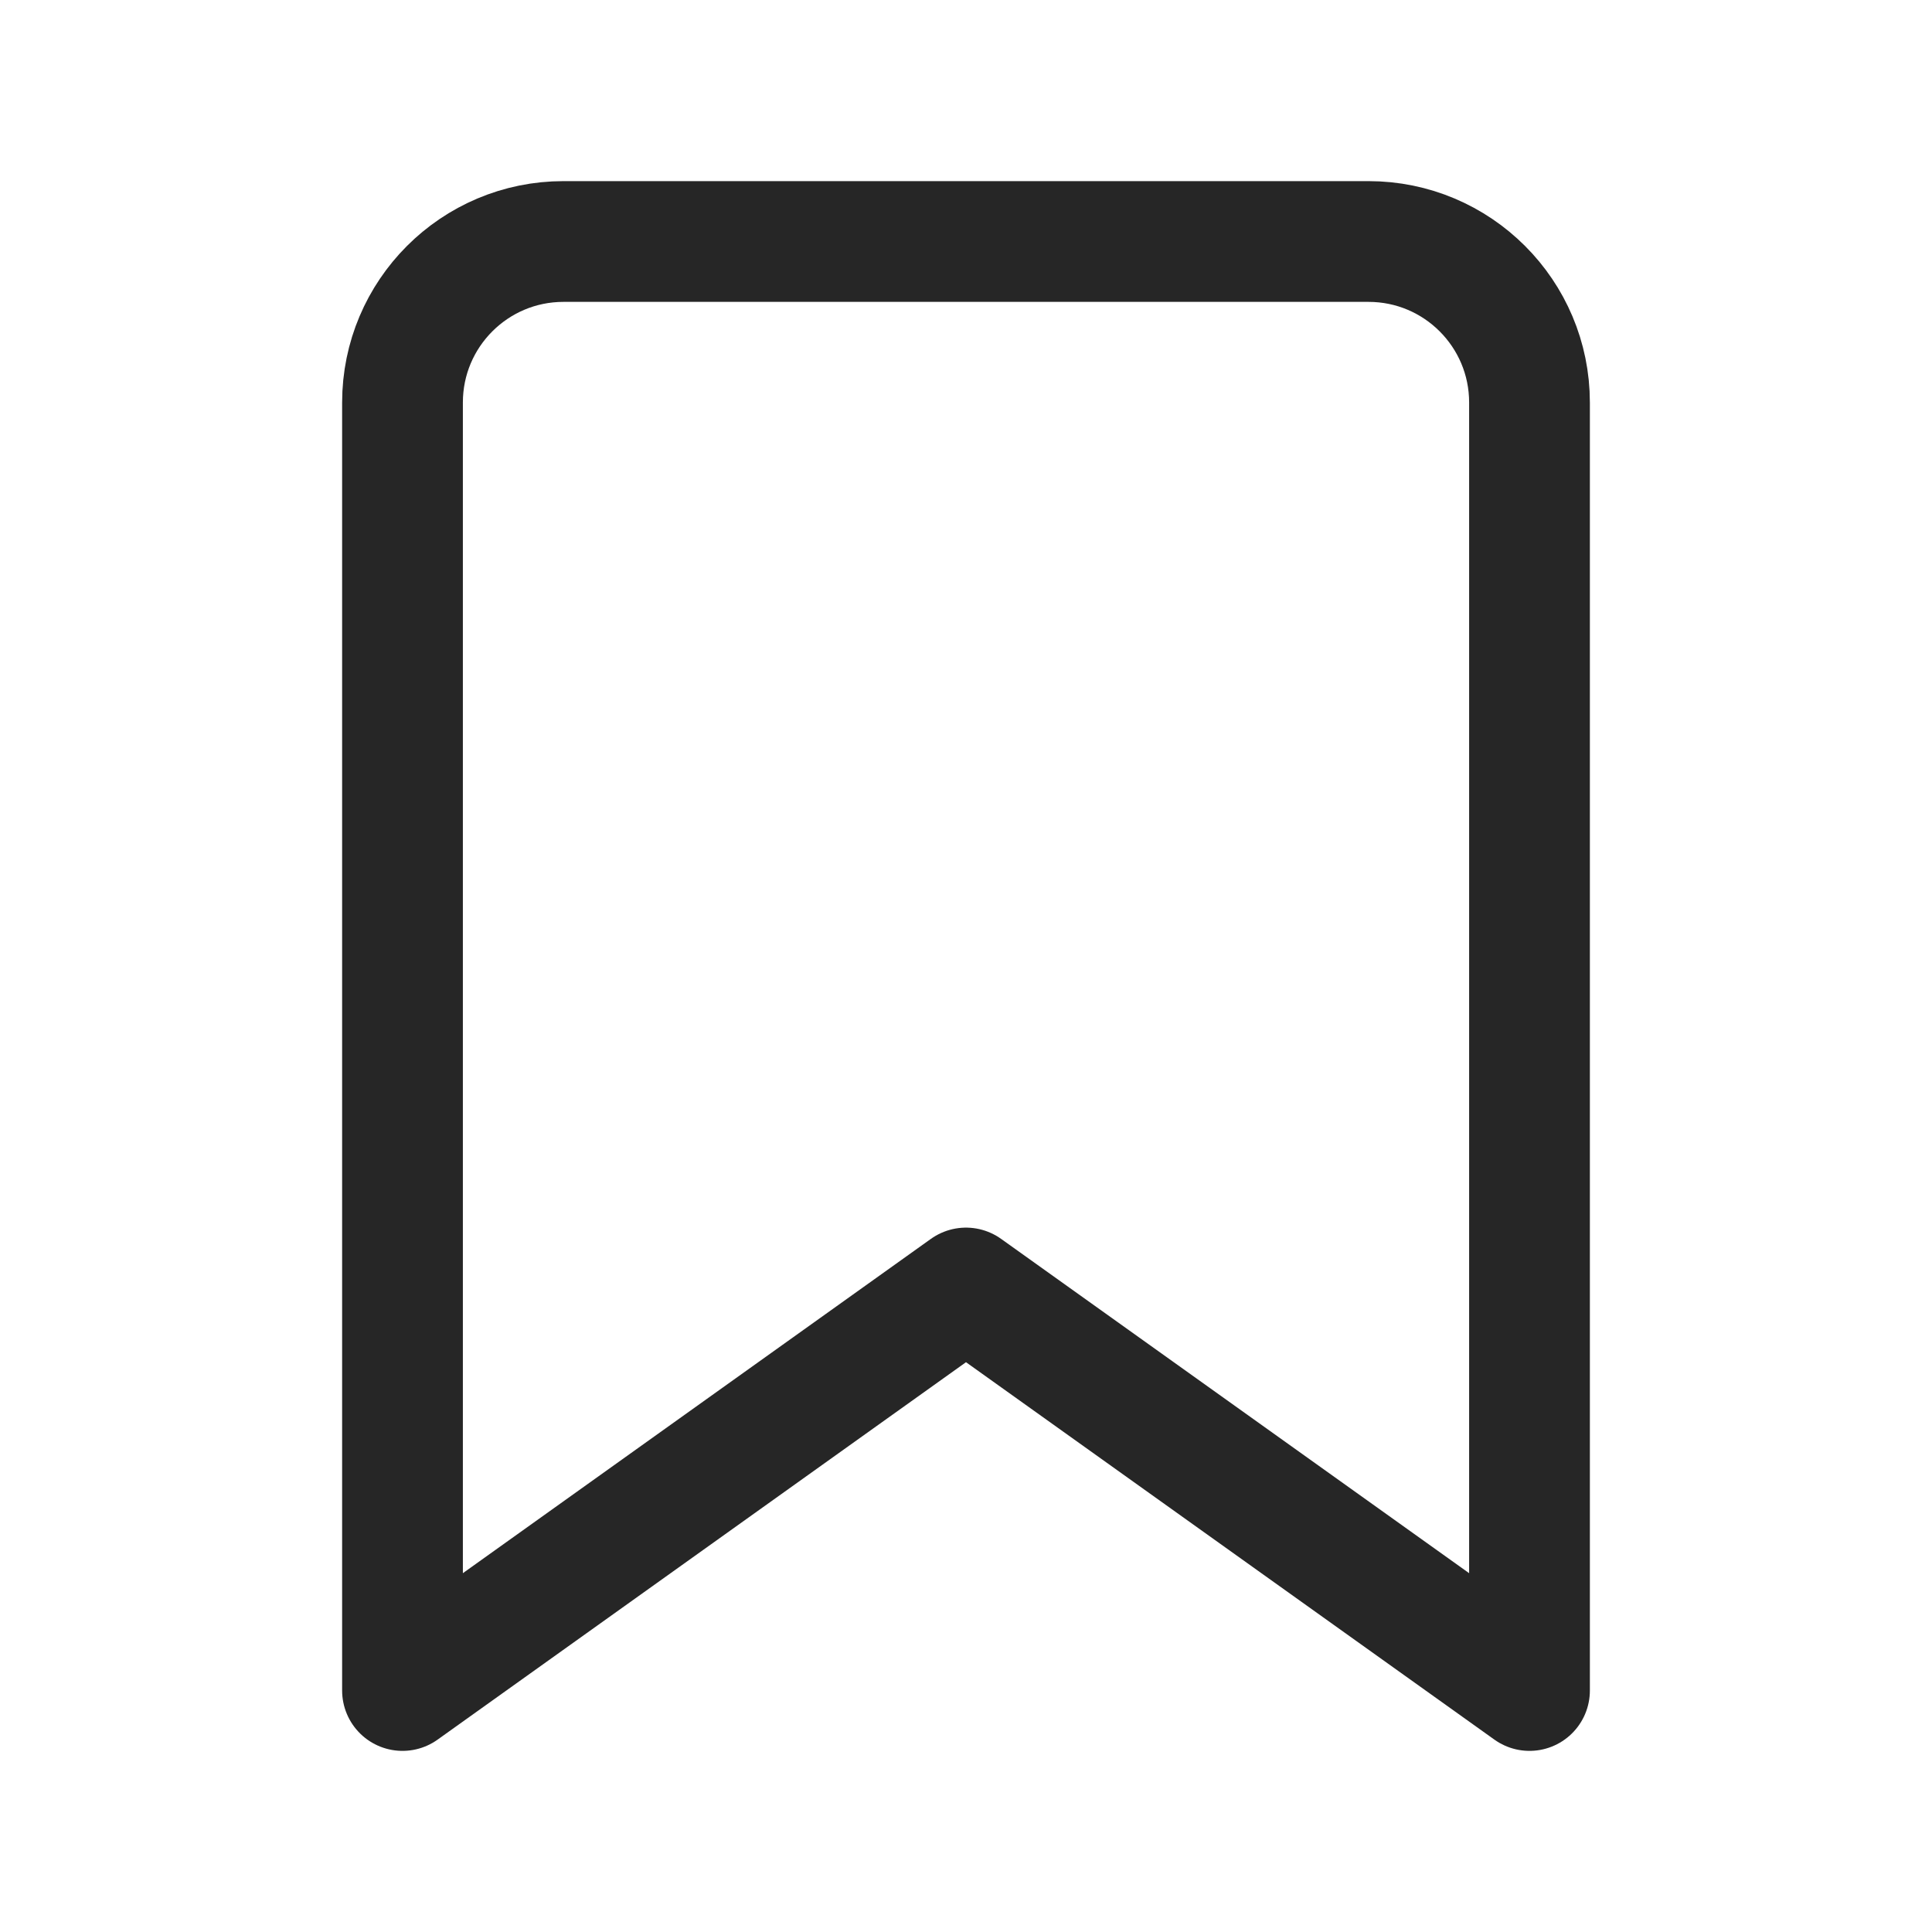
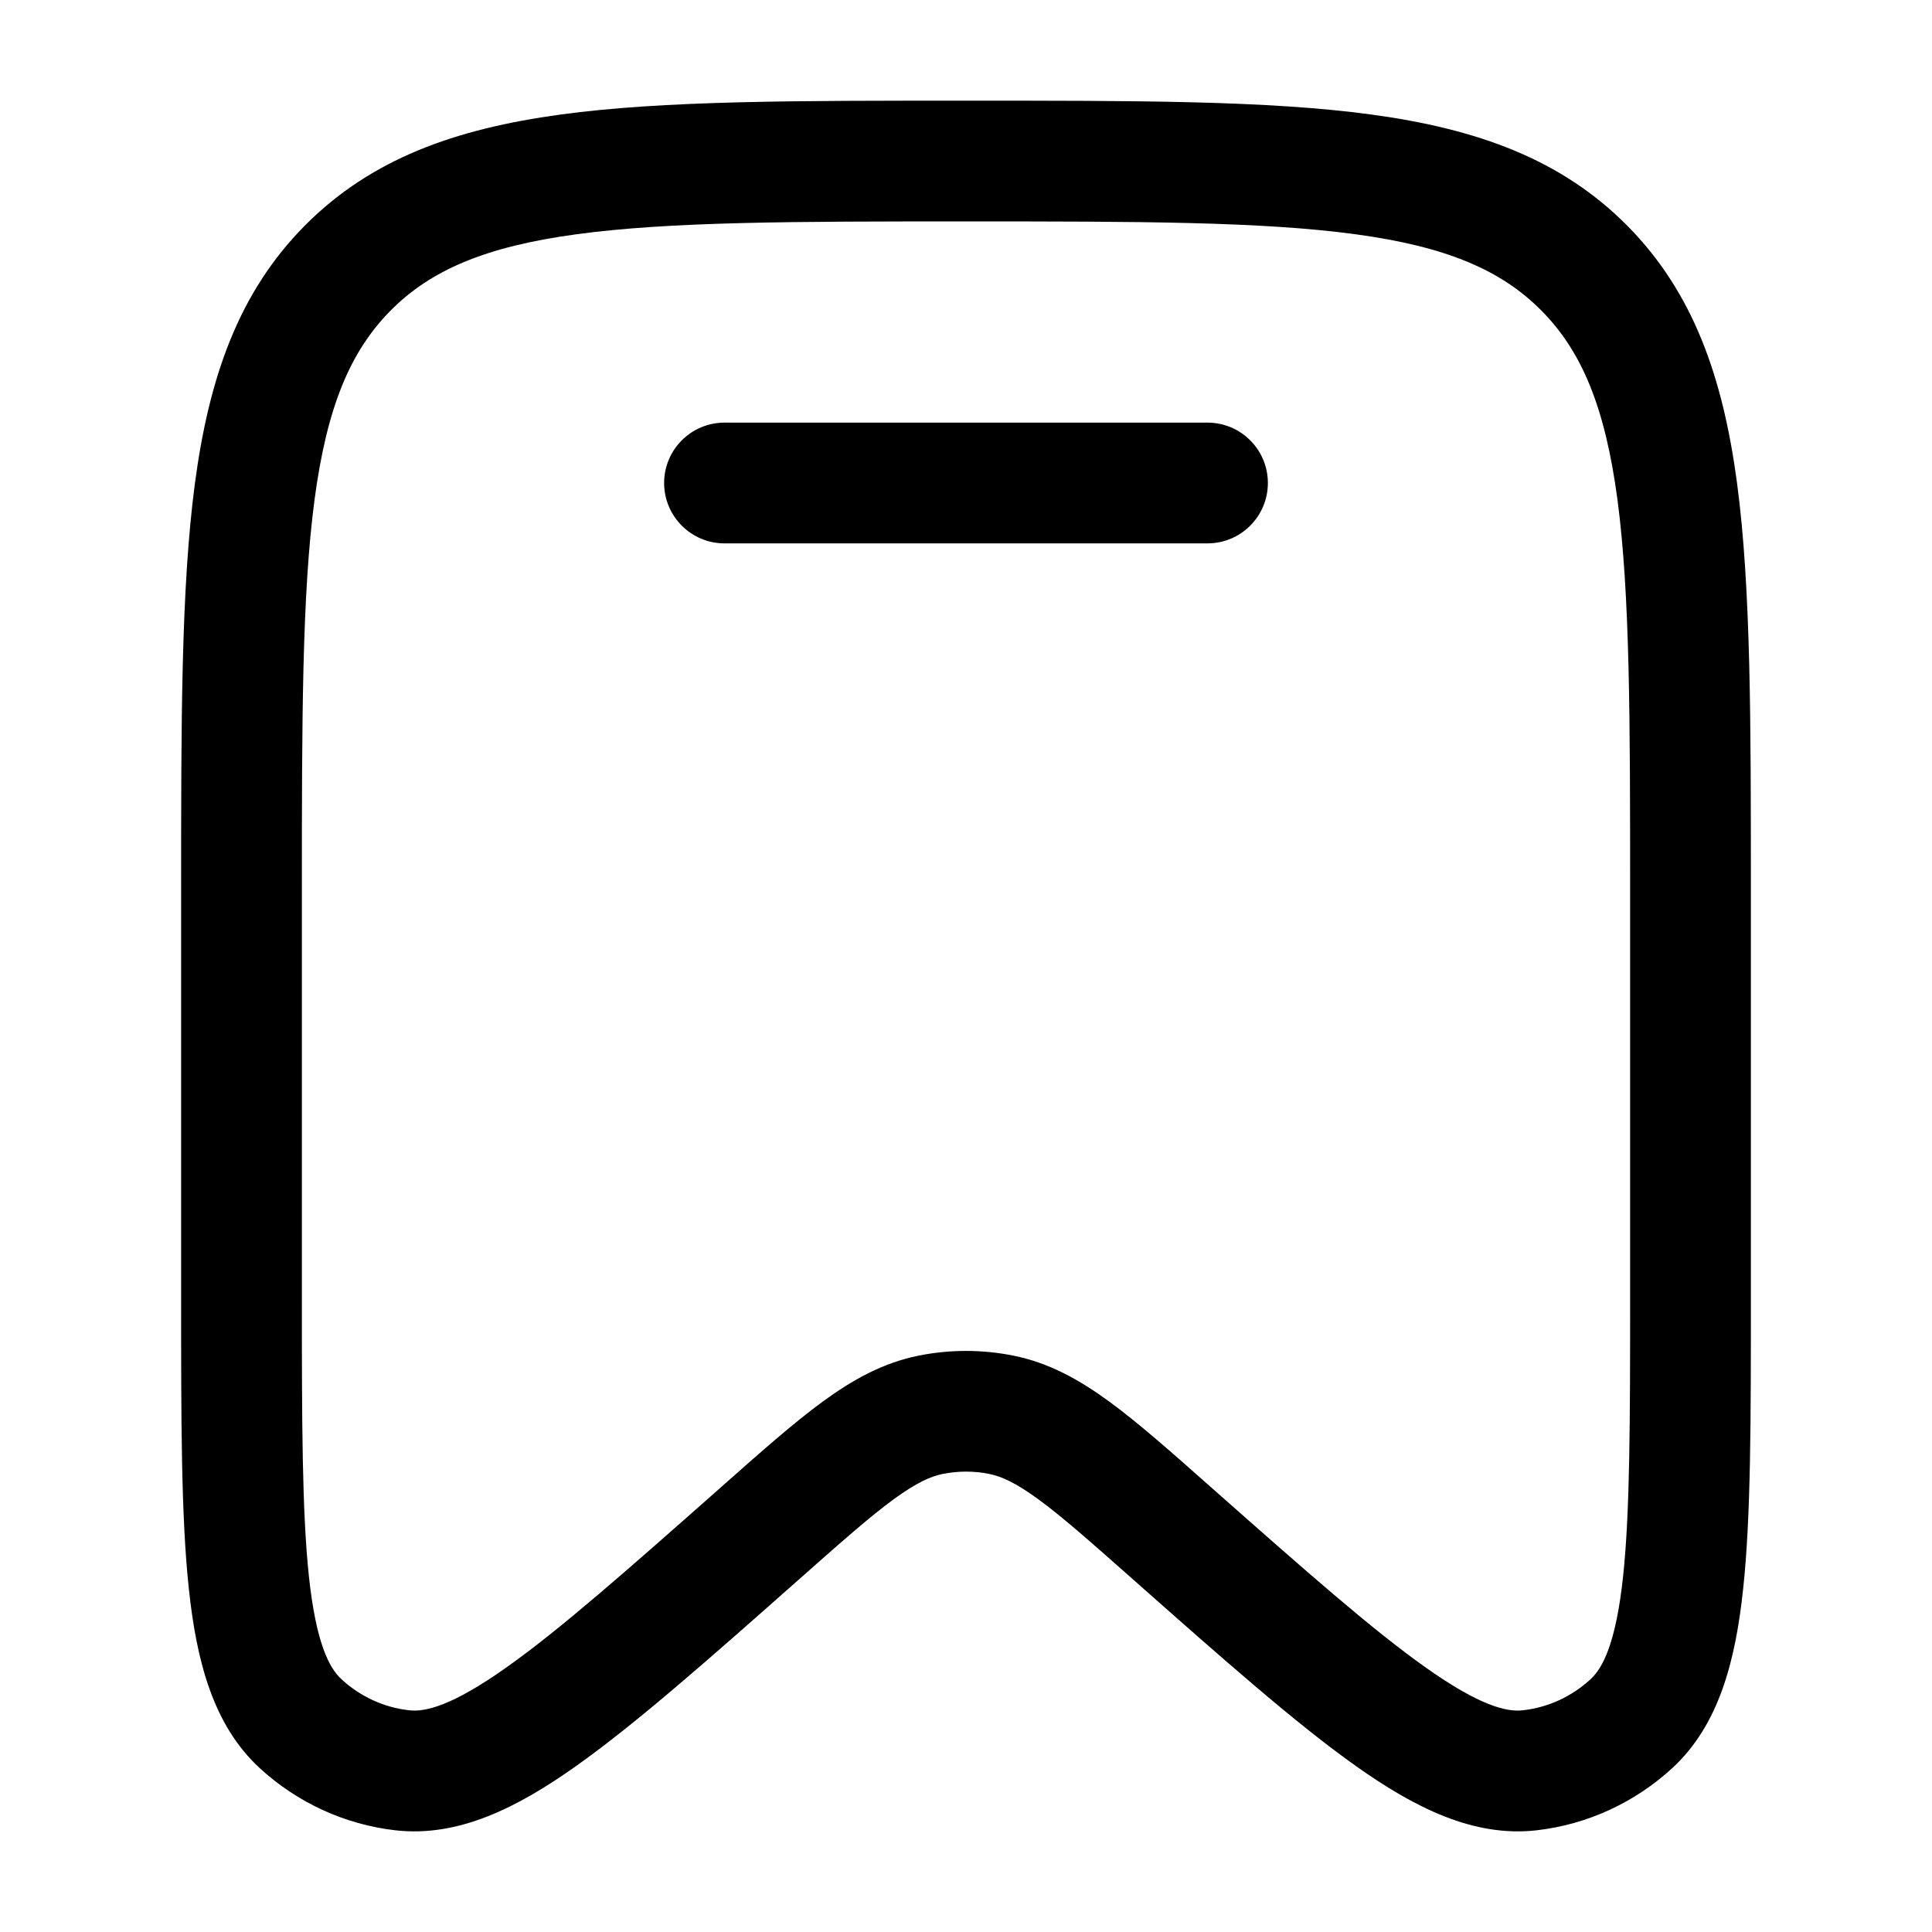
- <svg xmlns="http://www.w3.org/2000/svg" width="24" height="24" viewBox="0 0 24 24" fill="none">
-   <path d="M19 21l-7-5-7 5V5a2 2 0 0 1 2-2h10a2 2 0 0 1 2 2v16z" stroke="#262626" stroke-width="1.5" stroke-linecap="round" stroke-linejoin="round" />
+ <svg xmlns="http://www.w3.org/2000/svg" version="1.1" width="24" height="24" viewBox="0 0 16 16">
+   <path transform="matrix(1,0,0,-1,2,15.71875)" d="M7.705 3.022 7.374 2.647 7.374 2.647 7.705 3.022ZM6.293 4.002 6.194 3.512H6.194L6.293 4.002ZM4.295 3.022 4.626 2.647 4.295 3.022ZM5.707 4.002 5.806 3.512H5.806L5.707 4.002ZM.489 1.444 .151 1.076 .489 1.444ZM1.331 1.058 1.388 1.555H1.388L1.331 1.058ZM11.511 1.444 11.849 1.076 11.849 1.076 11.511 1.444ZM10.669 1.058 10.612 1.555H10.612L10.669 1.058ZM12 8.32H11.5V4.992H12 12.5V8.32H12ZM0 4.992H.5V8.32H0-.5V4.992H0ZM7.705 3.022 8.036 3.396C7.704 3.69 7.429 3.934 7.187 4.111 6.938 4.293 6.687 4.433 6.392 4.492L6.293 4.002 6.194 3.512C6.292 3.492 6.407 3.442 6.597 3.304 6.793 3.161 7.027 2.954 7.374 2.647L7.705 3.022ZM4.295 3.022 4.626 2.647C4.973 2.954 5.207 3.161 5.403 3.304 5.593 3.442 5.708 3.492 5.806 3.512L5.707 4.002 5.608 4.492C5.313 4.433 5.062 4.293 4.813 4.111 4.571 3.934 4.296 3.69 3.964 3.396L4.295 3.022ZM6.293 4.002 6.392 4.492C6.133 4.544 5.867 4.544 5.608 4.492L5.707 4.002 5.806 3.512C5.934 3.538 6.066 3.538 6.194 3.512L6.293 4.002ZM0 4.992H-.5C-.5 3.971-.501 3.165-.436 2.56-.373 1.968-.237 1.433 .151 1.076L.489 1.444 .828 1.812C.726 1.905 .617 2.113 .558 2.666 .501 3.205 .5 3.947 .5 4.992H0ZM4.295 3.022 3.964 3.396C3.186 2.708 2.634 2.221 2.194 1.91 1.744 1.591 1.521 1.539 1.388 1.555L1.331 1.058 1.274 .561C1.799 .501 2.29 .752 2.772 1.094 3.266 1.444 3.867 1.975 4.626 2.647L4.295 3.022ZM.489 1.444 .151 1.076C.462 .79 .855 .609 1.274 .561L1.331 1.058 1.388 1.555C1.18 1.578 .984 1.668 .828 1.812L.489 1.444ZM12 4.992H11.5C11.5 3.947 11.499 3.205 11.442 2.666 11.383 2.113 11.274 1.905 11.172 1.812L11.511 1.444 11.849 1.076C12.237 1.433 12.373 1.968 12.436 2.56 12.501 3.165 12.5 3.971 12.5 4.992H12ZM7.705 3.022 7.374 2.647C8.133 1.975 8.734 1.444 9.228 1.094 9.71 .752 10.201 .501 10.726 .561L10.669 1.058 10.612 1.555C10.479 1.539 10.256 1.591 9.806 1.91 9.366 2.221 8.814 2.708 8.036 3.396L7.705 3.022ZM11.511 1.444 11.172 1.812C11.016 1.668 10.82 1.578 10.612 1.555L10.669 1.058 10.726 .561C11.145 .609 11.538 .79 11.849 1.076L11.511 1.444ZM6 14.385V13.885C7.428 13.885 8.449 13.884 9.224 13.779 9.985 13.676 10.435 13.48 10.766 13.146L11.121 13.497 11.477 13.849C10.929 14.402 10.233 14.651 9.359 14.77 8.501 14.887 7.4 14.885 6 14.885V14.385ZM12 8.32H12.5C12.5 9.736 12.501 10.847 12.386 11.714 12.269 12.594 12.024 13.296 11.477 13.849L11.121 13.497 10.766 13.146C11.098 12.81 11.292 12.353 11.395 11.582 11.499 10.797 11.5 9.764 11.5 8.32H12ZM6 14.385V14.885C4.6 14.885 3.499 14.887 2.641 14.77 1.767 14.651 1.071 14.402 .523 13.849L.879 13.497 1.234 13.146C1.565 13.48 2.015 13.676 2.776 13.779 3.551 13.884 4.572 13.885 6 13.885V14.385ZM0 8.32H.5C.5 9.764 .501 10.797 .605 11.582 .708 12.353 .902 12.81 1.234 13.146L.879 13.497 .523 13.849C-.024 13.296-.269 12.594-.386 11.714-.501 10.847-.5 9.736-.5 8.32H0Z" fill="currentColor" />
+   <path transform="matrix(1,0,0,-1,6,5)" d="M4 .5C4.276 .5 4.5 .724 4.5 1 4.5 1.276 4.276 1.5 4 1.5V1 .5ZM0 1.5C-.276 1.5-.5 1.276-.5 1-.5 .724-.276 .5 0 .5V1 1.5ZM4 1V1.5H0V1 .5H4V1Z" fill="currentColor" />
</svg>
